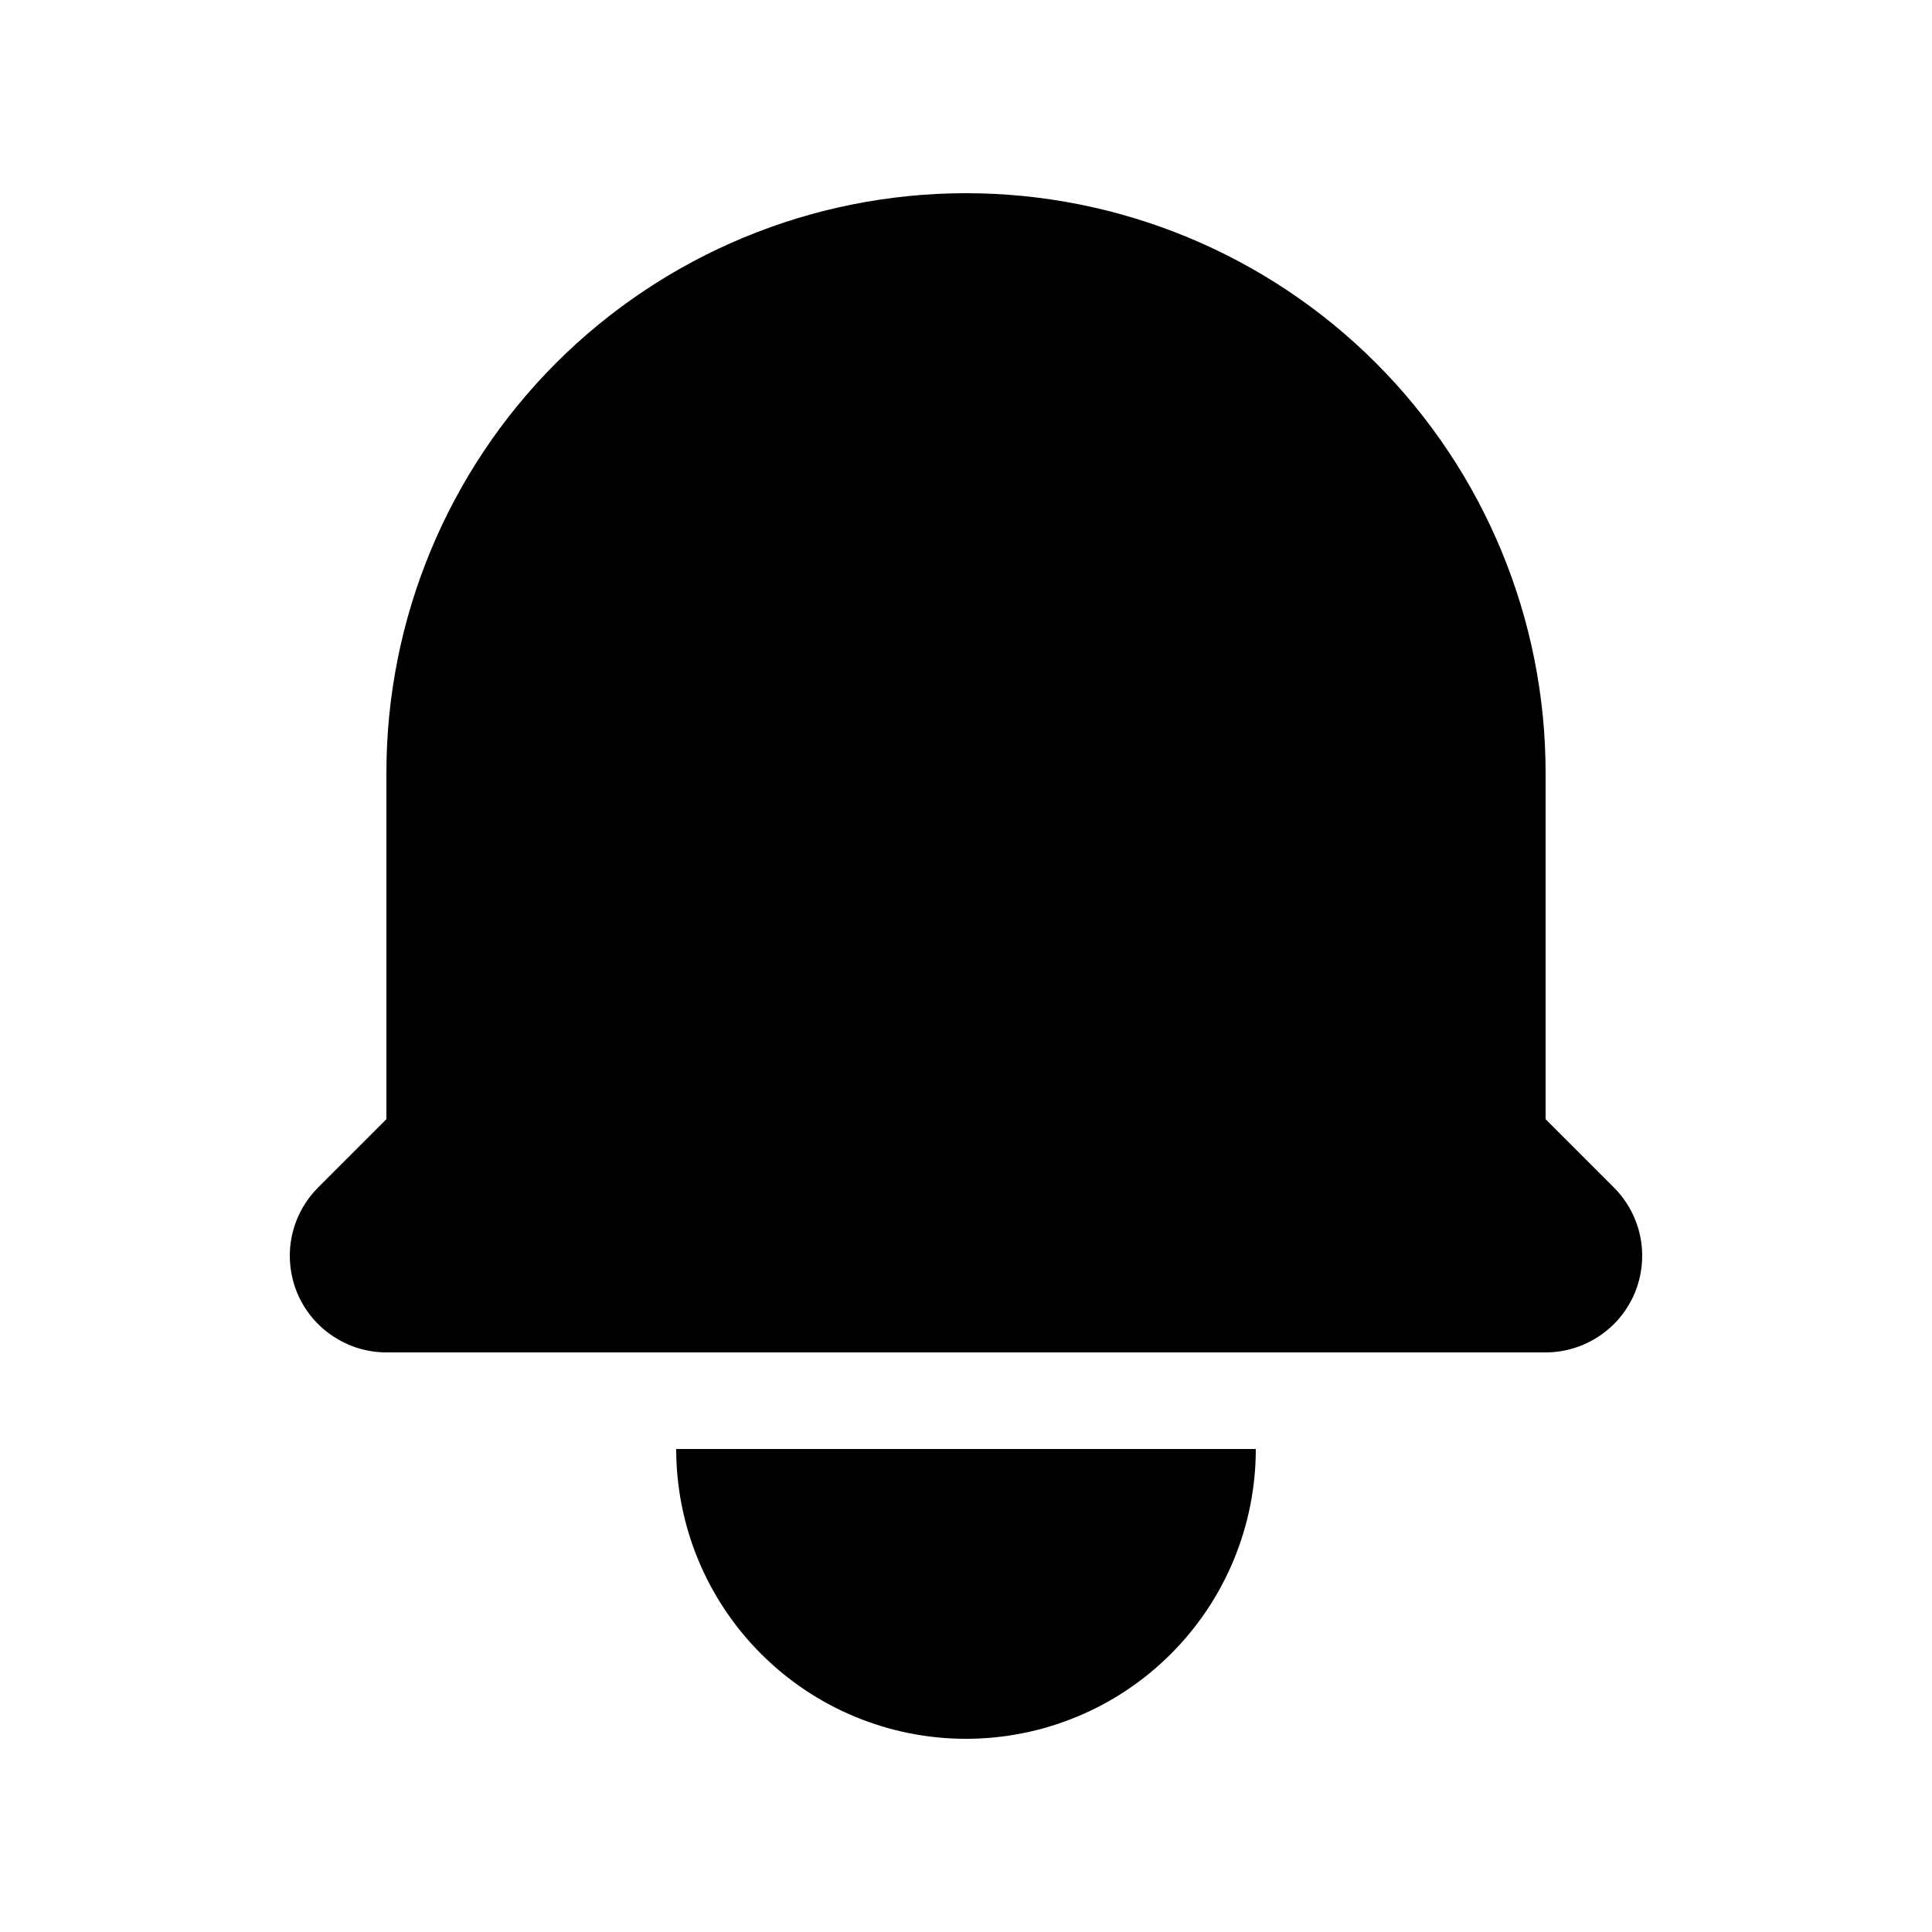
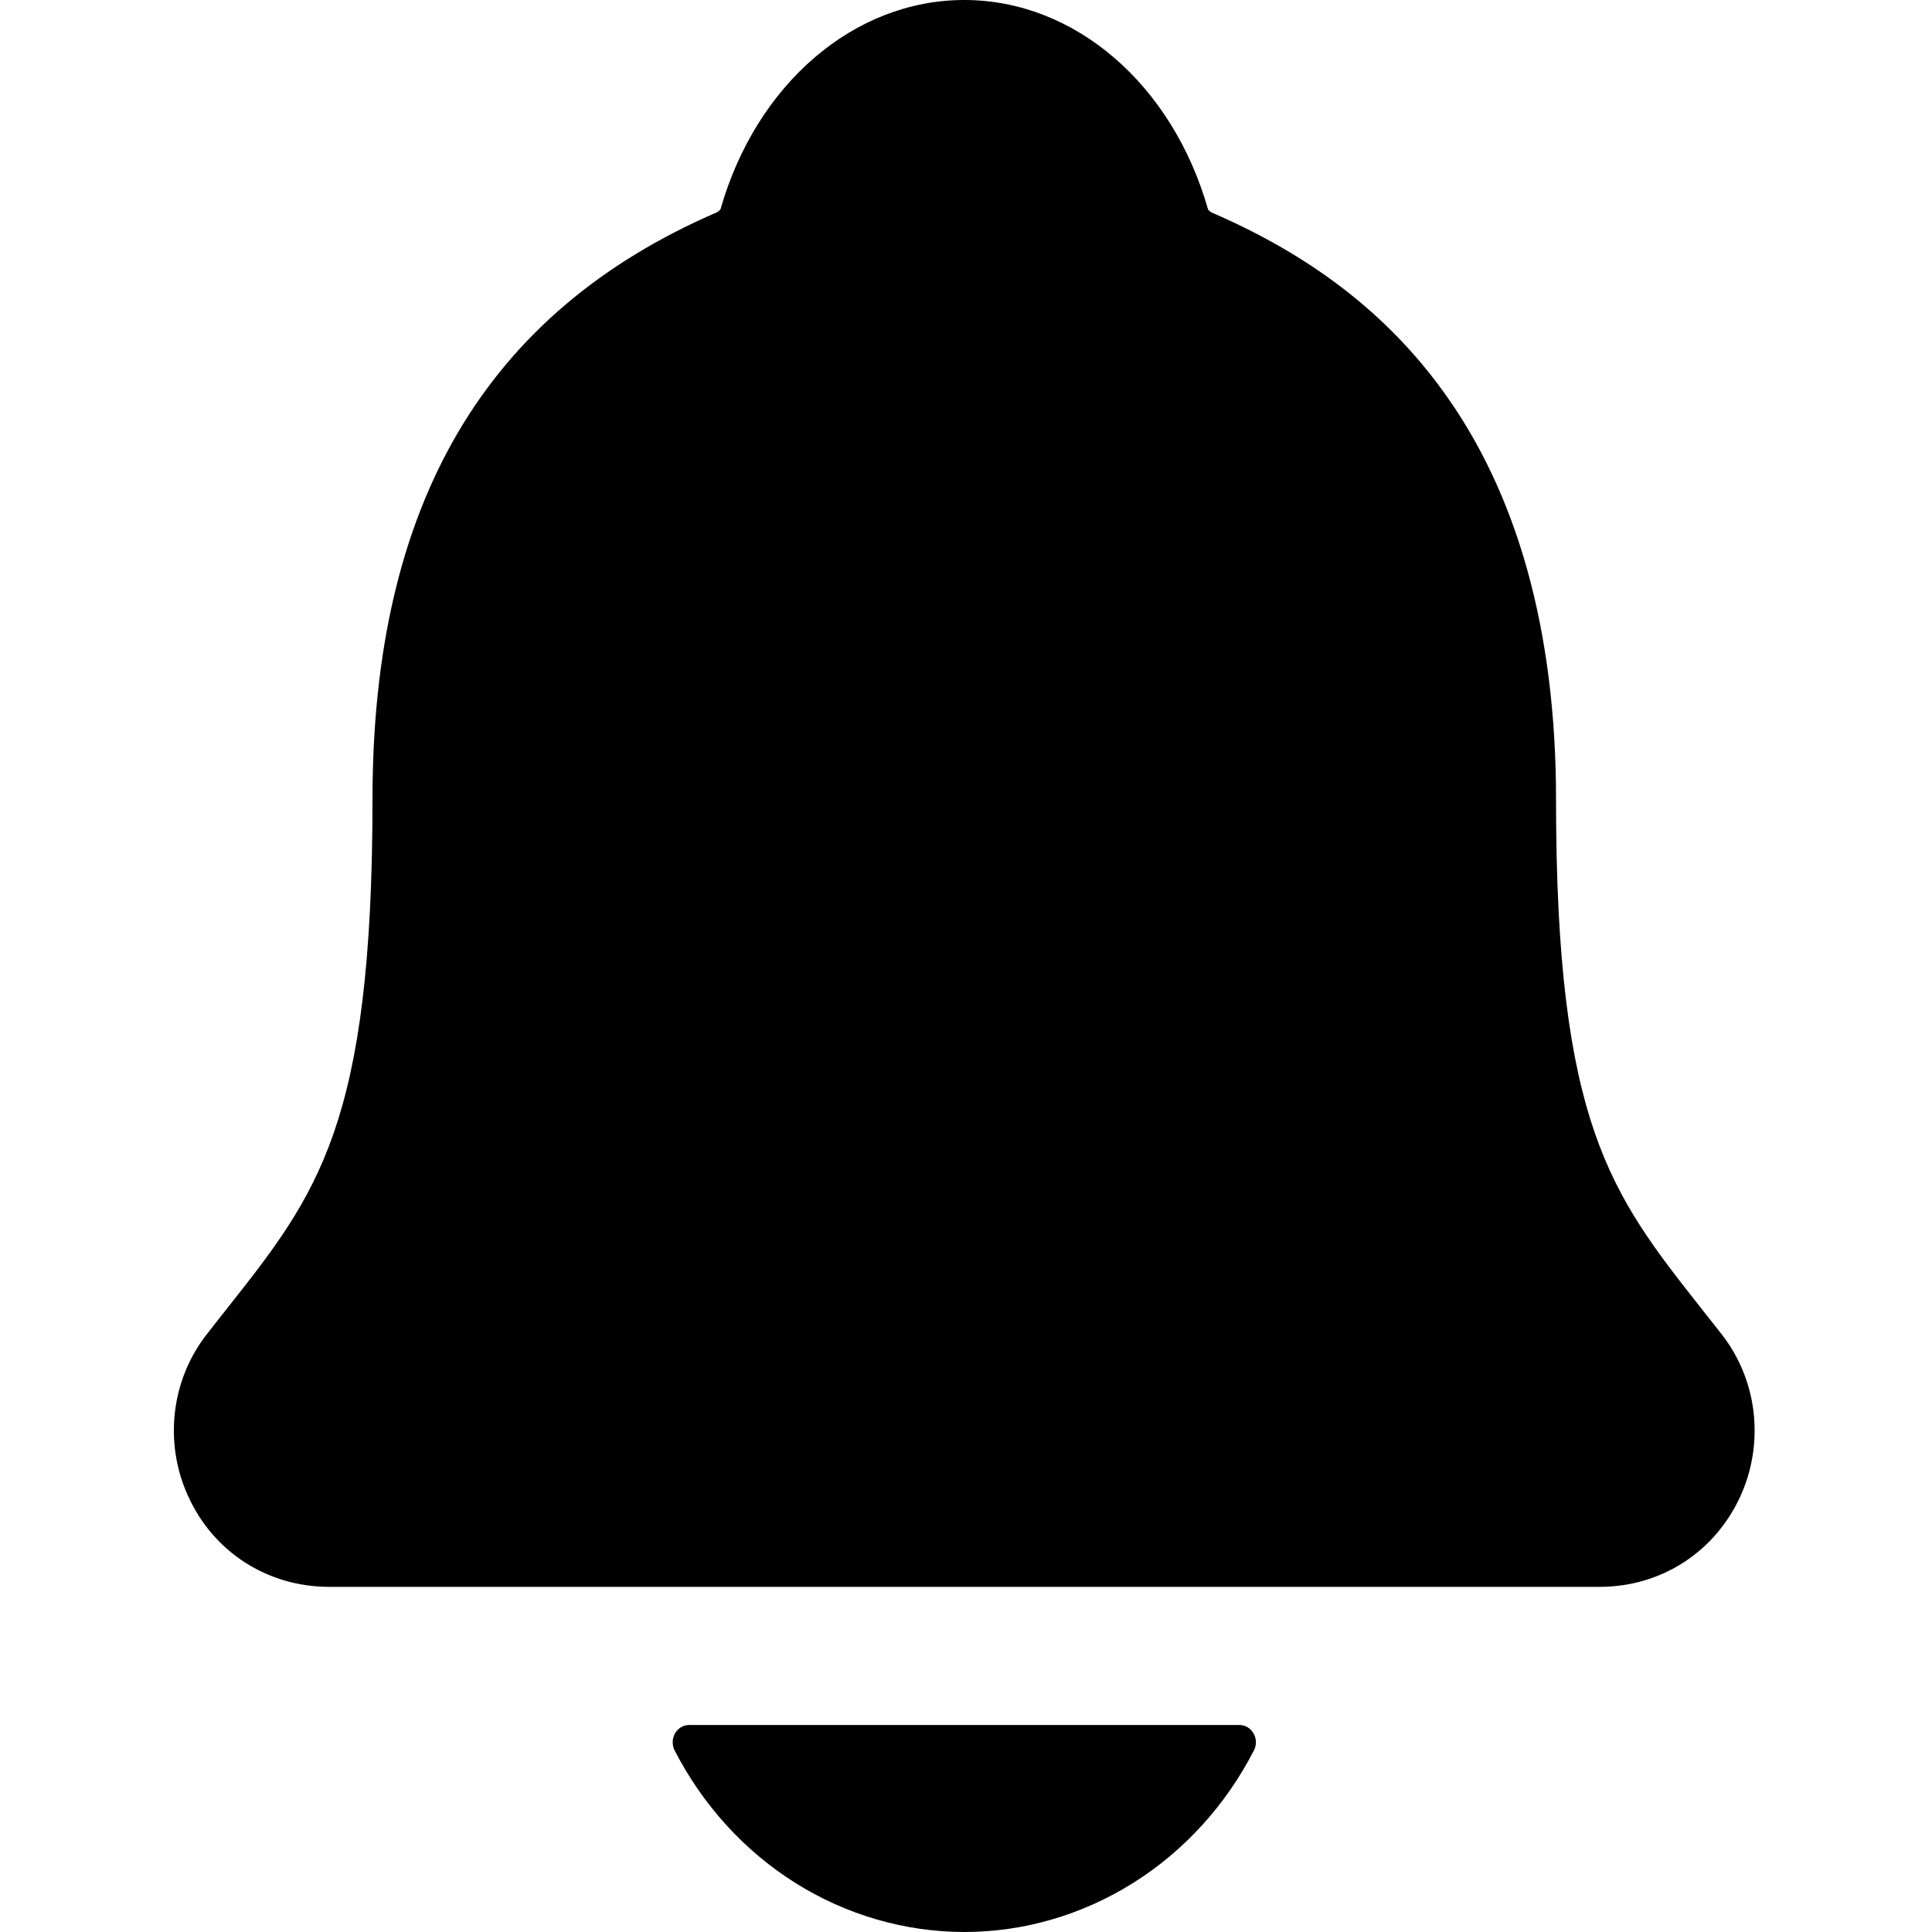
<svg xmlns="http://www.w3.org/2000/svg" id="icon" viewBox="0 0 20 20" fill="currentColor">
-   <path d="M10 2C8.409 2 6.883 2.632 5.757 3.757C4.632 4.883 4 6.409 4 8V11.586L3.293 12.293C3.153 12.433 3.058 12.611 3.019 12.805C2.981 12.999 3.001 13.2 3.076 13.383C3.152 13.565 3.28 13.722 3.445 13.831C3.609 13.941 3.802 14 4 14H16C16.198 14 16.391 13.941 16.555 13.831C16.72 13.722 16.848 13.565 16.924 13.383C16.999 13.2 17.019 12.999 16.981 12.805C16.942 12.611 16.847 12.433 16.707 12.293L16 11.586V8C16 6.409 15.368 4.883 14.243 3.757C13.117 2.632 11.591 2 10 2V2ZM10 18C9.204 18 8.441 17.684 7.879 17.121C7.316 16.559 7 15.796 7 15H13C13 15.796 12.684 16.559 12.121 17.121C11.559 17.684 10.796 18 10 18Z" />
+   <path d="M17.82 13.809C17.749 13.719 17.68 13.63 17.611 13.544C16.675 12.356 16.108 11.639 16.108 8.276C16.108 6.535 15.711 5.106 14.928 4.035C14.35 3.243 13.57 2.643 12.541 2.199C12.528 2.191 12.516 2.181 12.506 2.169C12.136 0.87 11.124 0 9.982 0C8.84 0 7.828 0.87 7.458 2.168C7.448 2.179 7.436 2.189 7.423 2.197C5.023 3.233 3.856 5.221 3.856 8.275C3.856 11.639 3.29 12.356 2.353 13.542C2.285 13.629 2.215 13.716 2.145 13.807C1.962 14.038 1.846 14.319 1.811 14.617C1.776 14.914 1.823 15.216 1.947 15.487C2.209 16.067 2.769 16.427 3.408 16.427H16.56C17.196 16.427 17.752 16.067 18.016 15.49C18.14 15.219 18.187 14.917 18.153 14.619C18.118 14.321 18.002 14.04 17.82 13.809ZM9.982 20C10.597 20 11.201 19.824 11.729 19.493C12.257 19.162 12.69 18.687 12.981 18.119C12.995 18.092 13.002 18.061 13.001 18.031C13 18 12.992 17.97 12.976 17.944C12.961 17.917 12.94 17.895 12.914 17.88C12.889 17.865 12.86 17.857 12.83 17.857H7.134C7.105 17.857 7.076 17.865 7.05 17.88C7.025 17.895 7.003 17.917 6.988 17.943C6.973 17.97 6.964 18 6.964 18.031C6.963 18.061 6.969 18.092 6.983 18.119C7.275 18.687 7.707 19.162 8.235 19.493C8.763 19.824 9.367 19.999 9.982 20Z" />
</svg>
